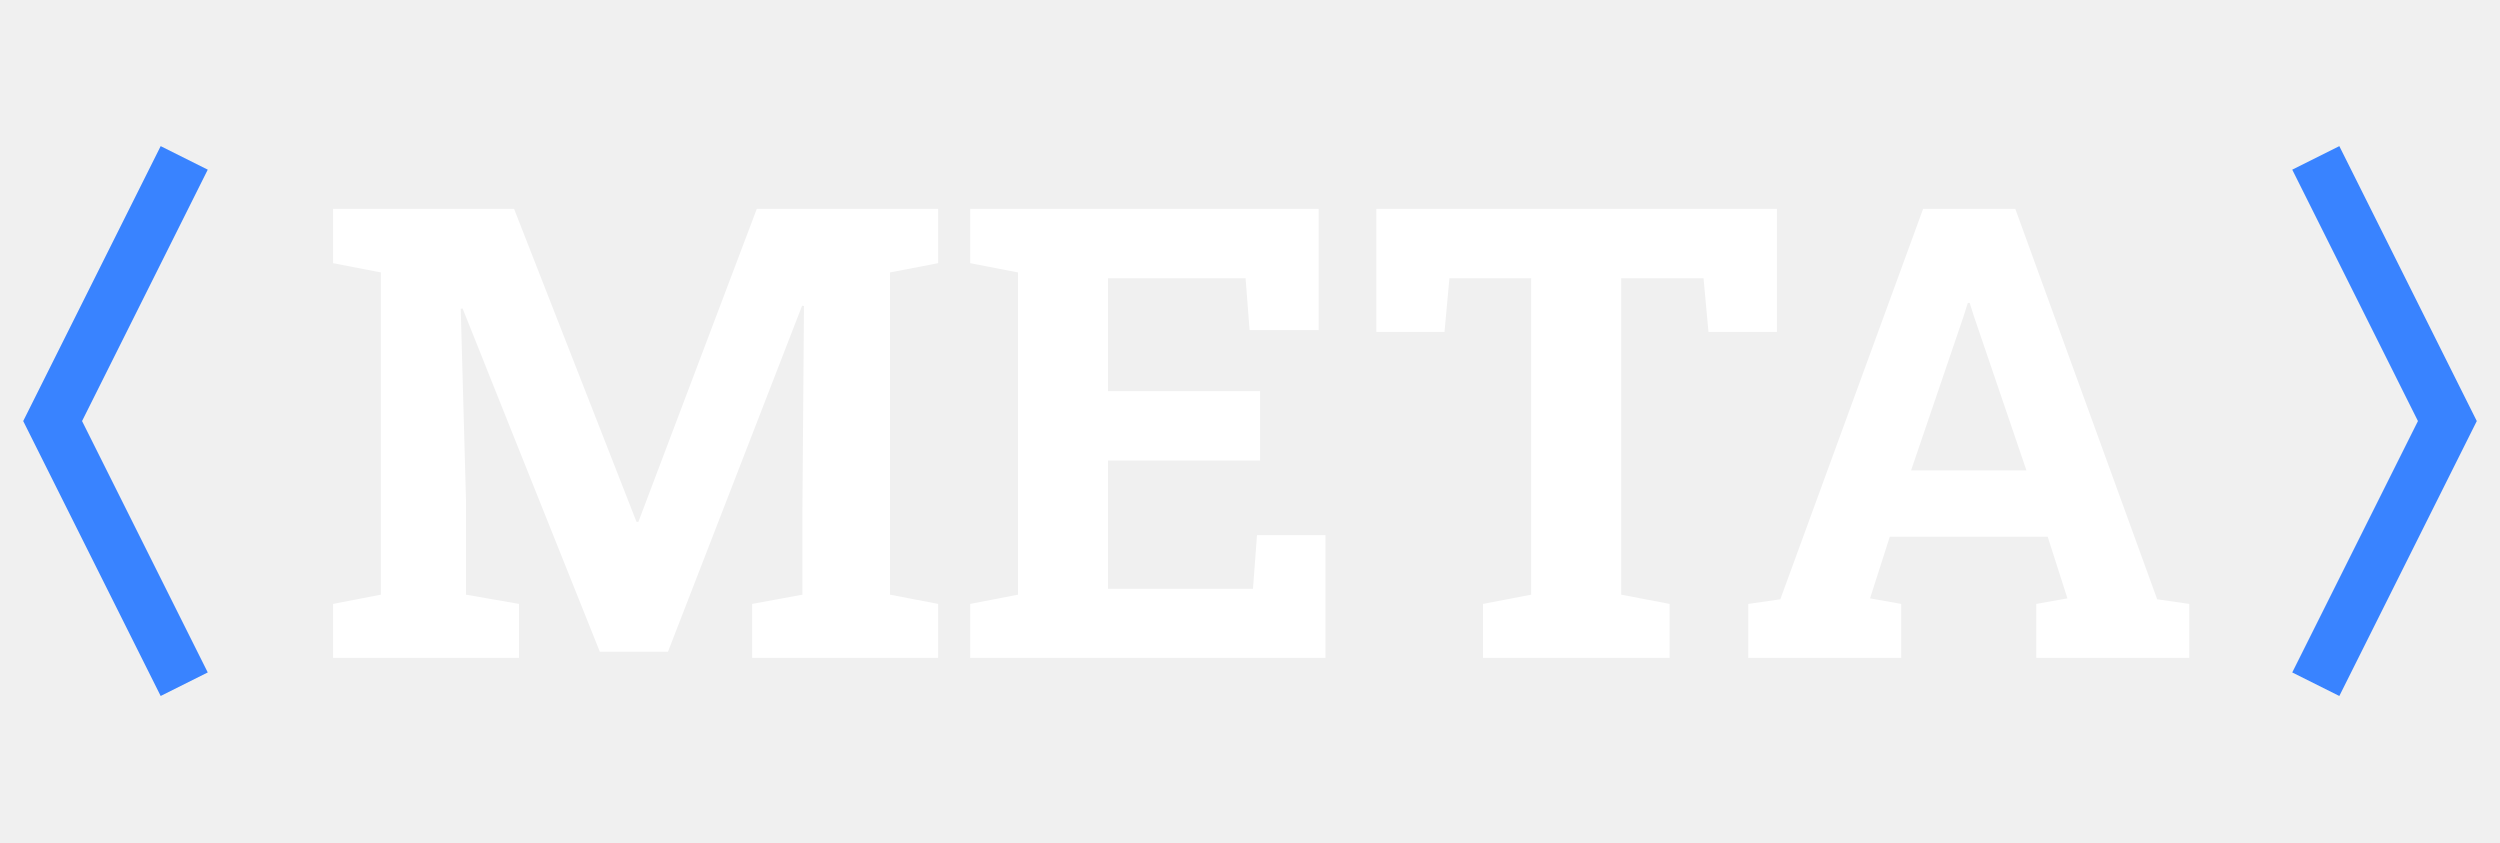
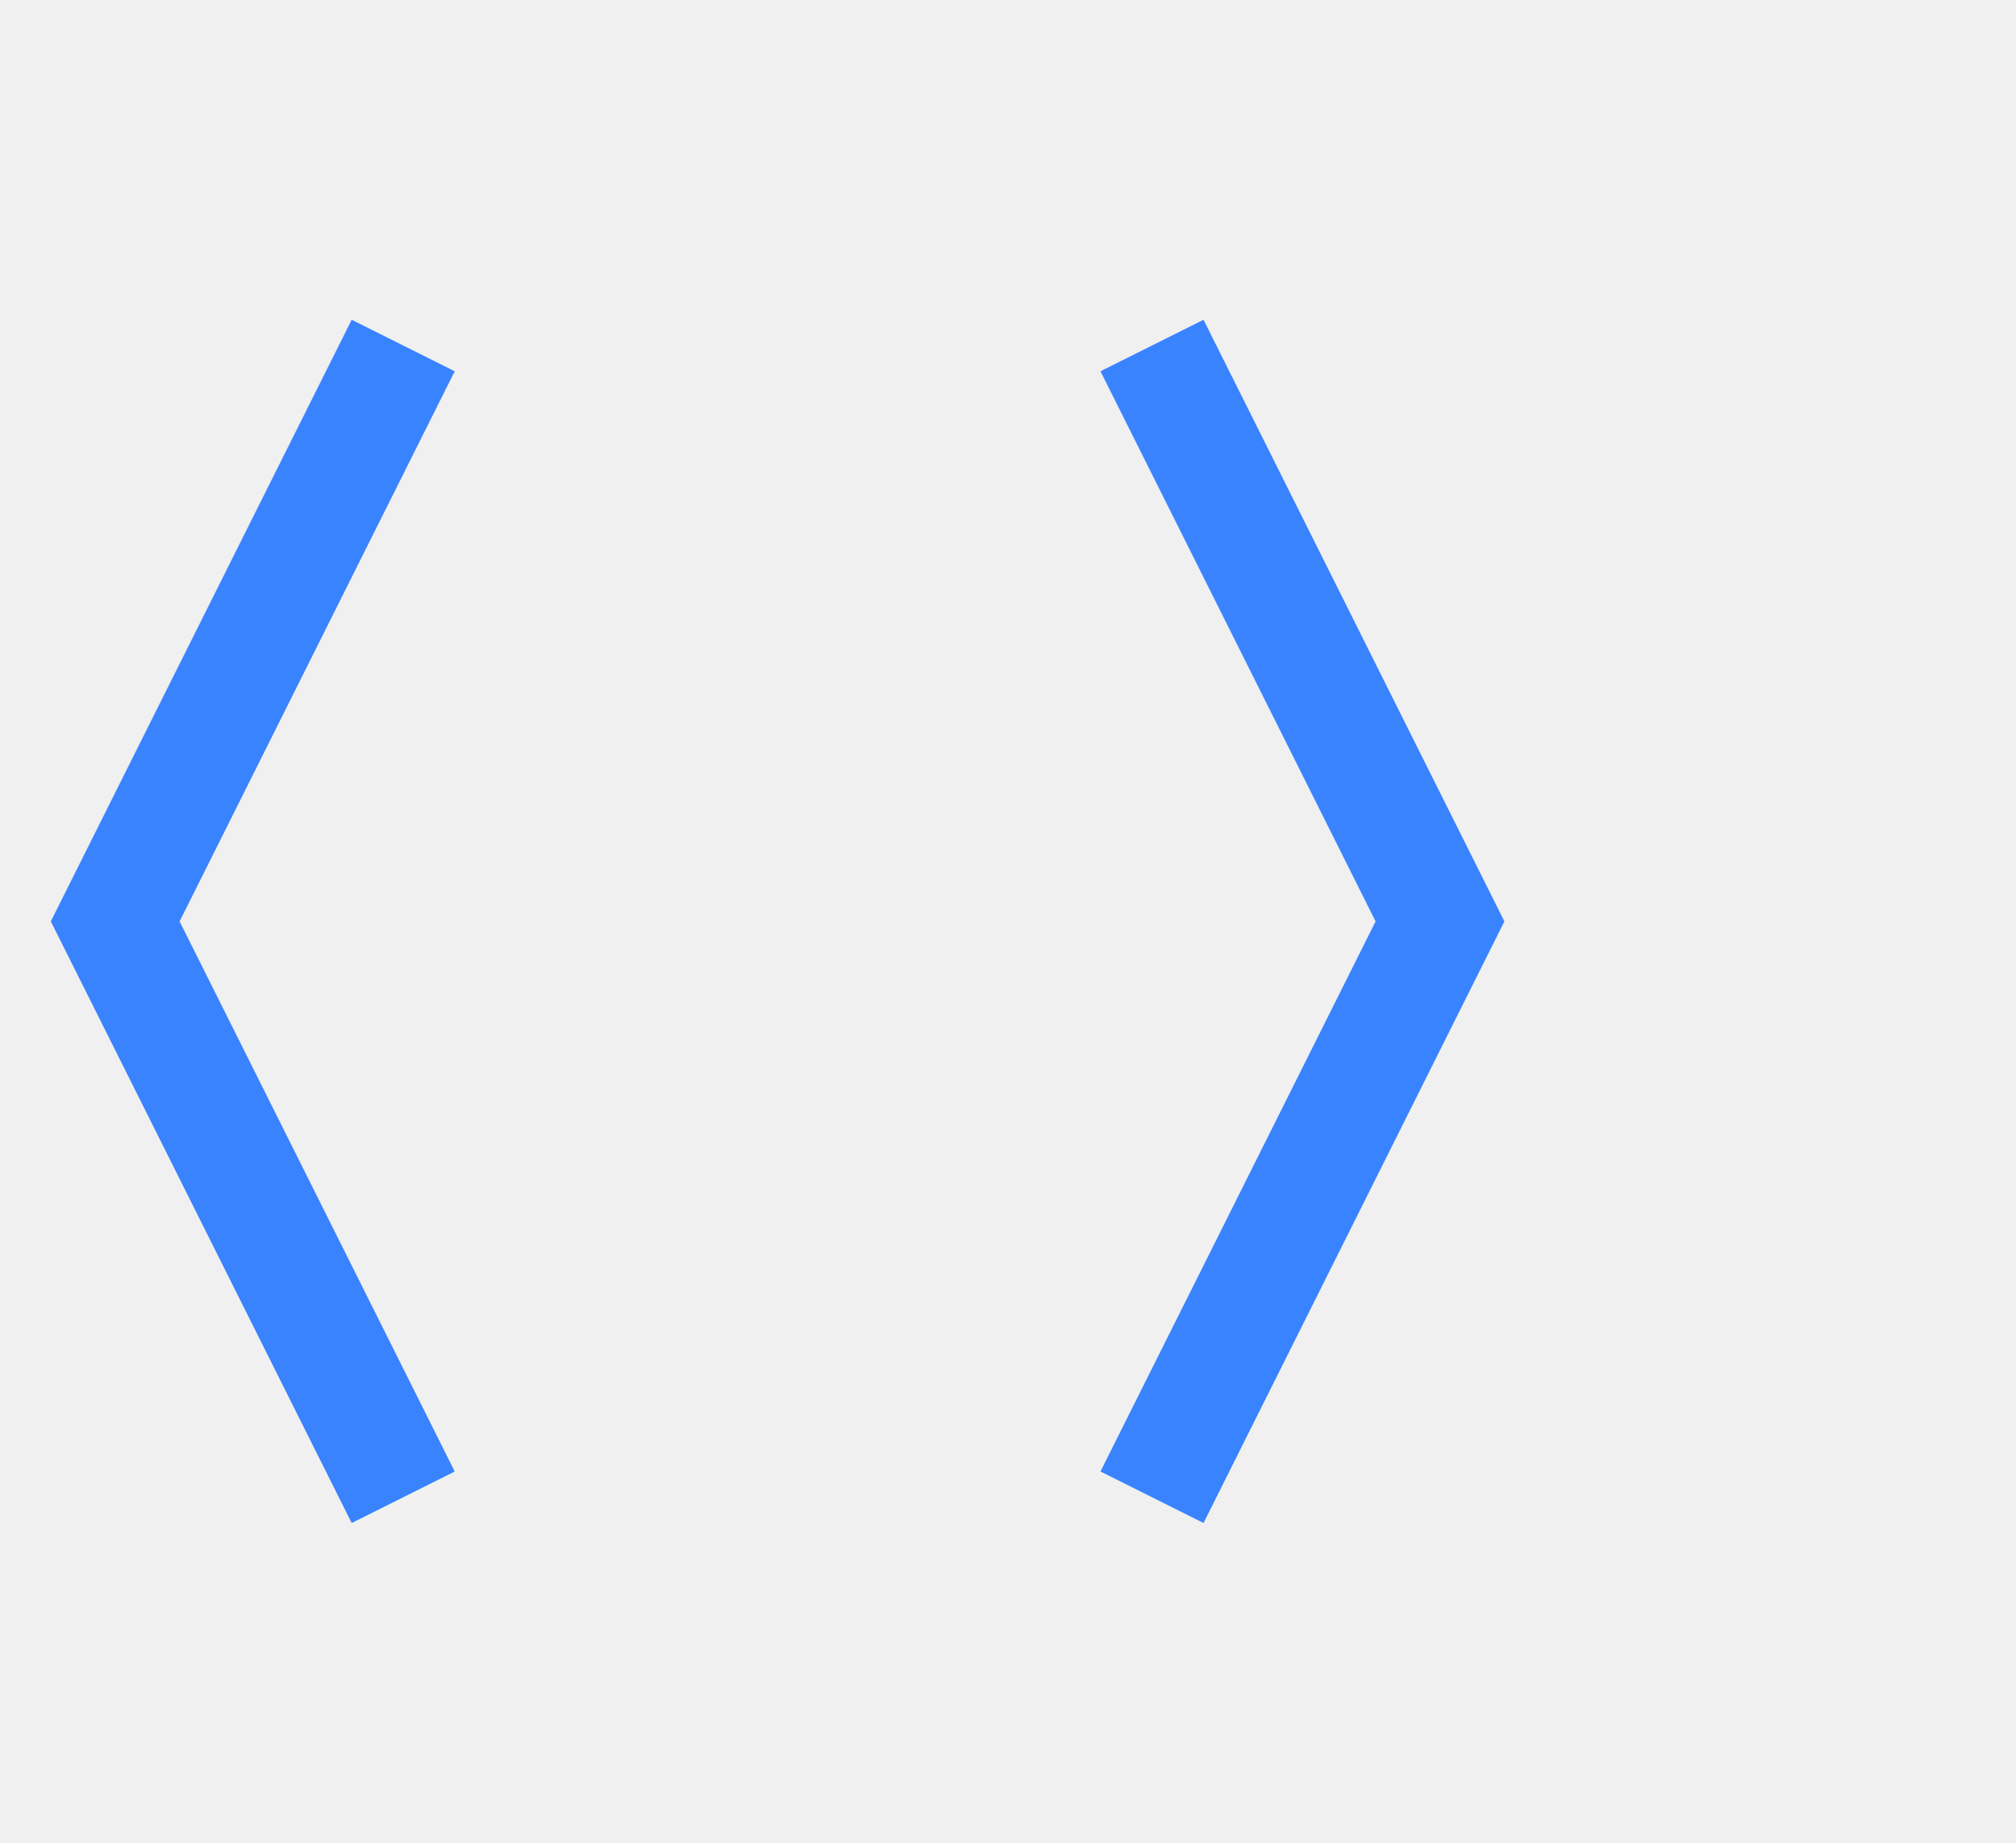
- <svg xmlns="http://www.w3.org/2000/svg" width="95" height="32" viewBox="0 0 95 32" fill="none">
-   <path d="M12.656 25V22.949L14.473 22.598V10.352L12.656 10V7.938H14.473H19.535L24.188 19.832H24.258L28.758 7.938H35.648V10L33.82 10.352V22.598L35.648 22.949V25H28.582V22.949L30.492 22.598V19.328L30.551 11.629L30.48 11.617L25.383 24.766H22.793L17.578 11.723L17.508 11.734L17.707 18.977V22.598L19.723 22.949V25H12.656ZM36.867 25V22.949L38.684 22.598V10.352L36.867 10V7.938H50.109V12.543H47.484L47.332 10.574H42.105V14.863H47.883V17.5H42.105V22.375H47.613L47.766 20.336H50.367V25H36.867ZM56.355 25V22.949L58.184 22.598V10.574H55.078L54.891 12.613H52.301V7.938H67.523V12.613H64.922L64.734 10.574H61.605V22.598L63.445 22.949V25H56.355ZM66.434 25V22.949L67.652 22.773L73.078 7.938H76.582L81.973 22.773L83.191 22.949V25H77.379V22.949L78.562 22.738L77.812 20.395H71.812L71.062 22.738L72.246 22.949V25H66.434ZM72.621 17.875H77.004L75.012 12.027L74.848 11.512H74.777L74.602 12.062L72.621 17.875Z" fill="white">
+ <svg xmlns="http://www.w3.org/2000/svg" width="35" height="32" viewBox="0 0 35 32" fill="none">
+   <path d="M7 6L2 16L7 26" stroke="#3983FF" stroke-width="2">

    </path>
-   <path d="M88 6L93 16L88 26" stroke="#3983FF" stroke-width="2">
- 
-     </path>
-   <path d="M7 26L2 16L7 6" stroke="#3983FF" stroke-width="2">
+   <path d="M20 6L25 16L20 26" stroke="#3983FF" stroke-width="2">

    </path>
</svg>
